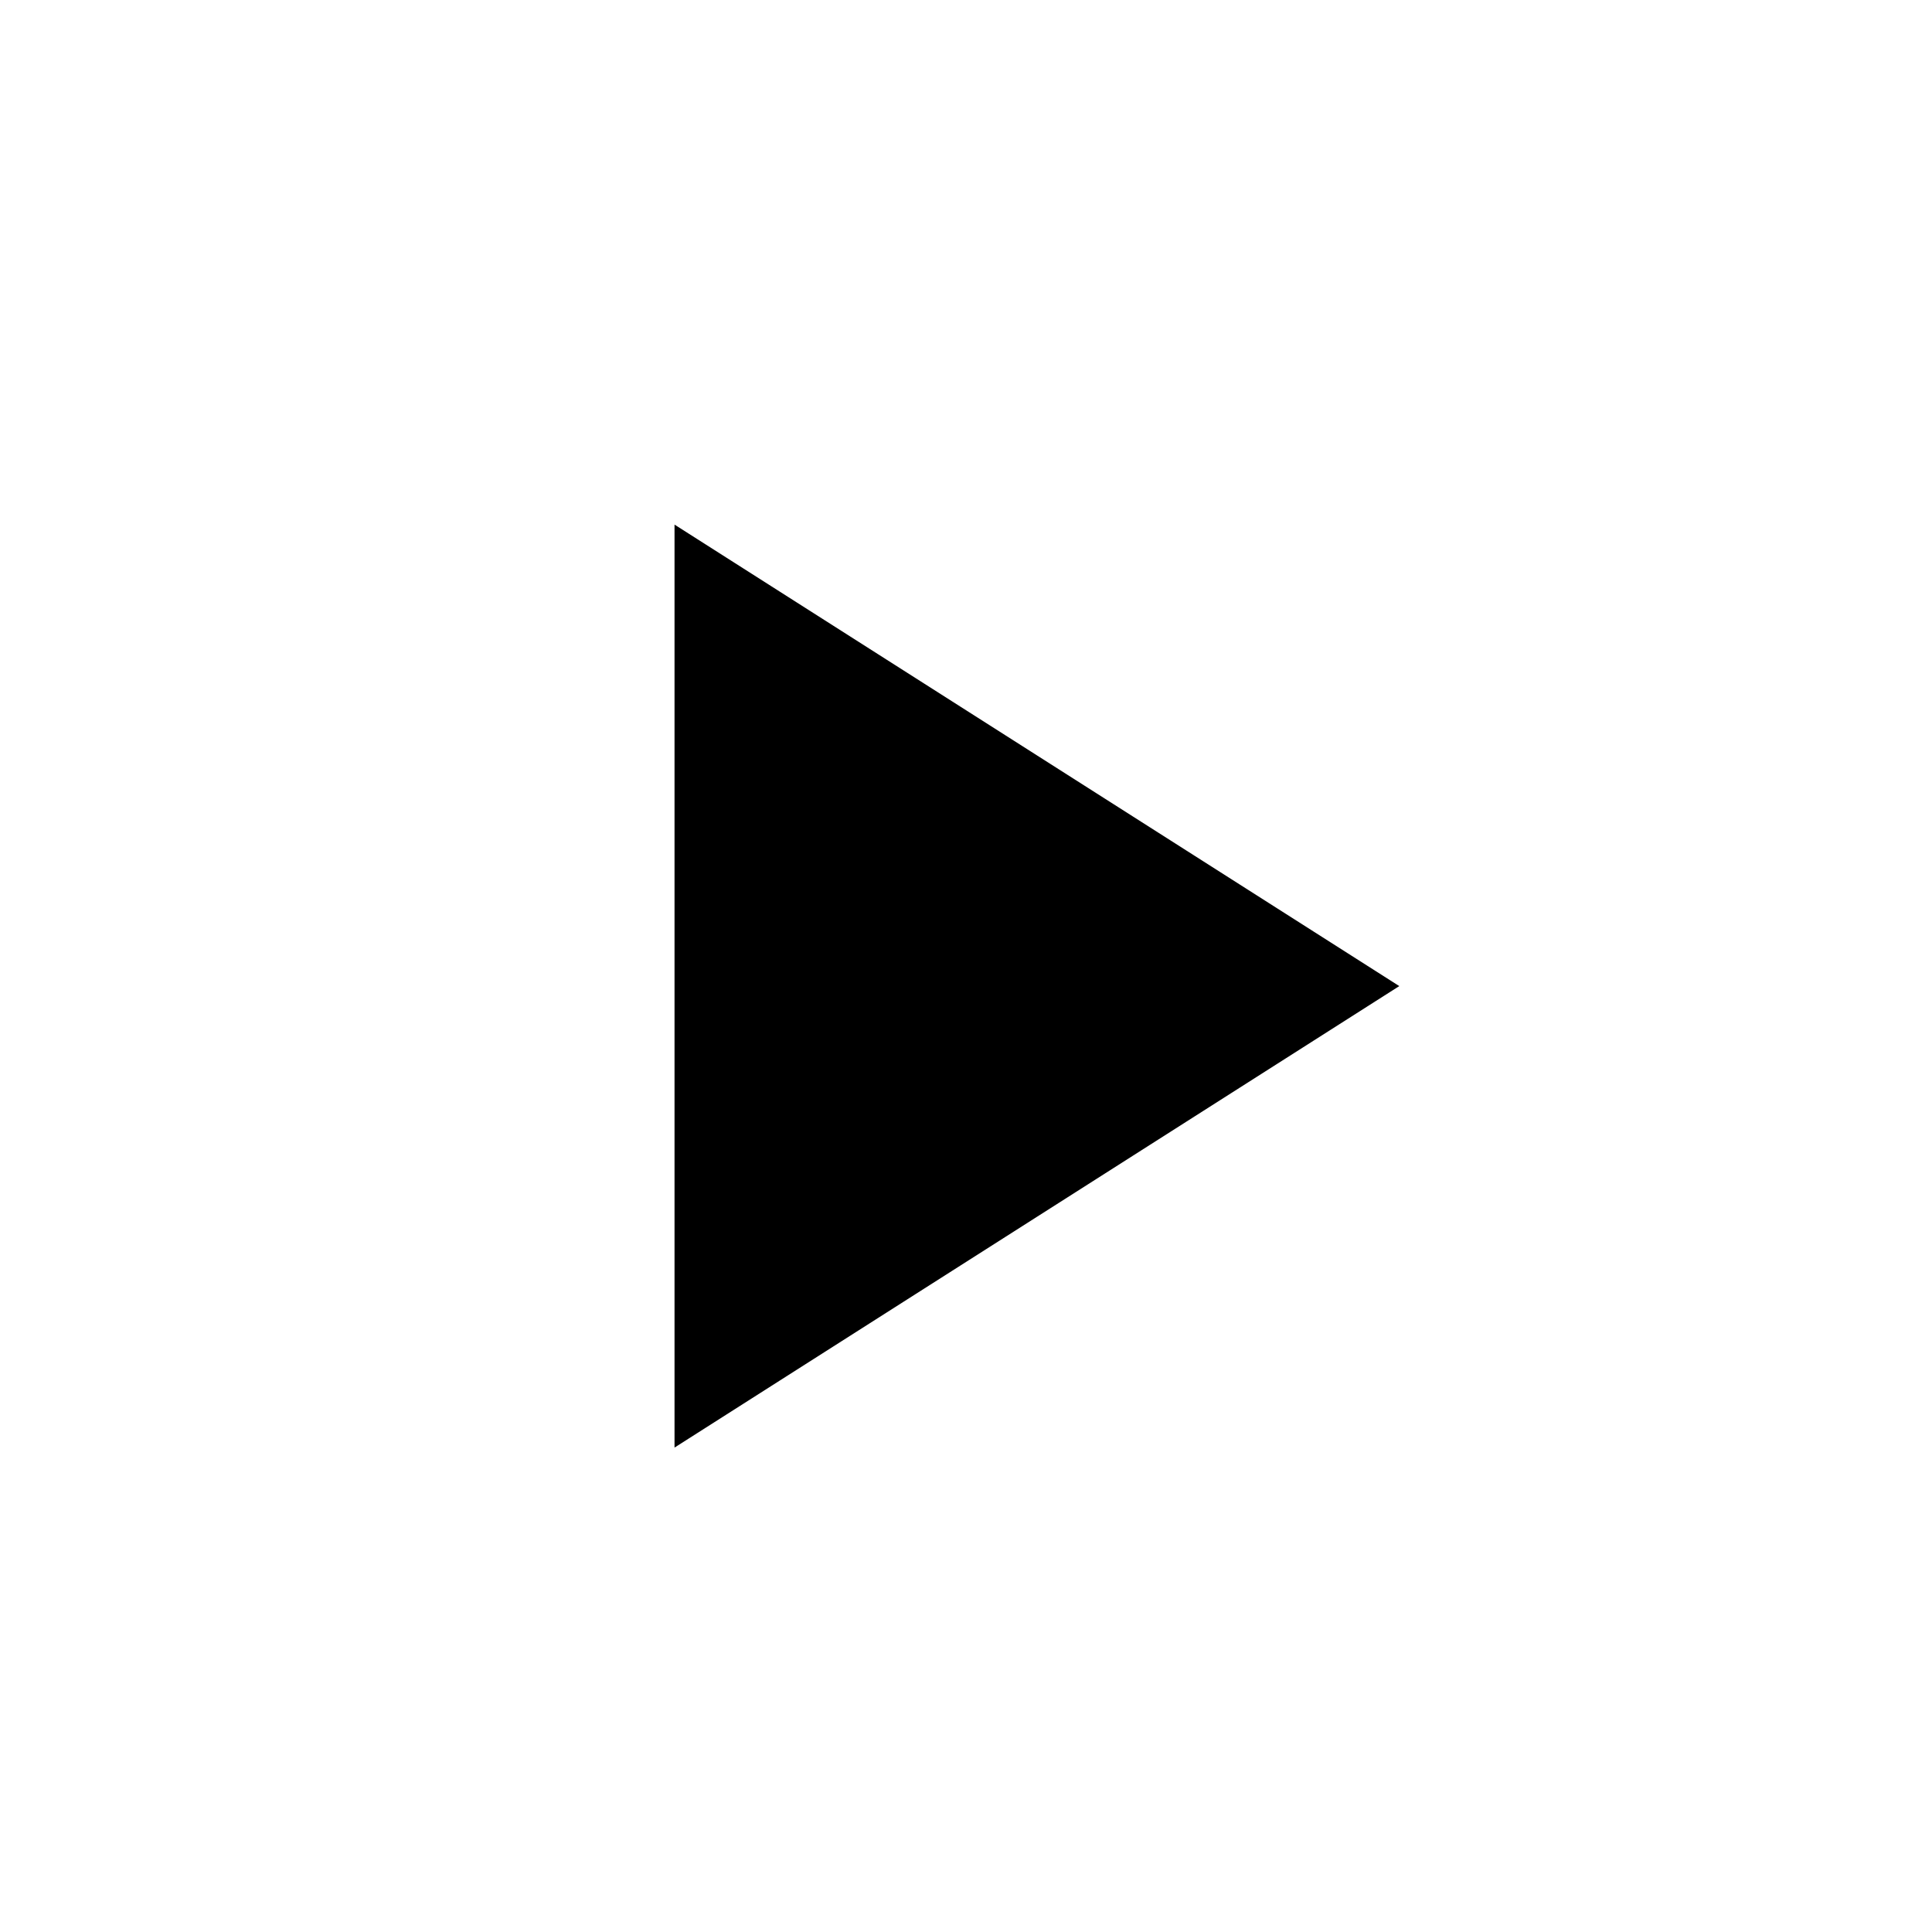
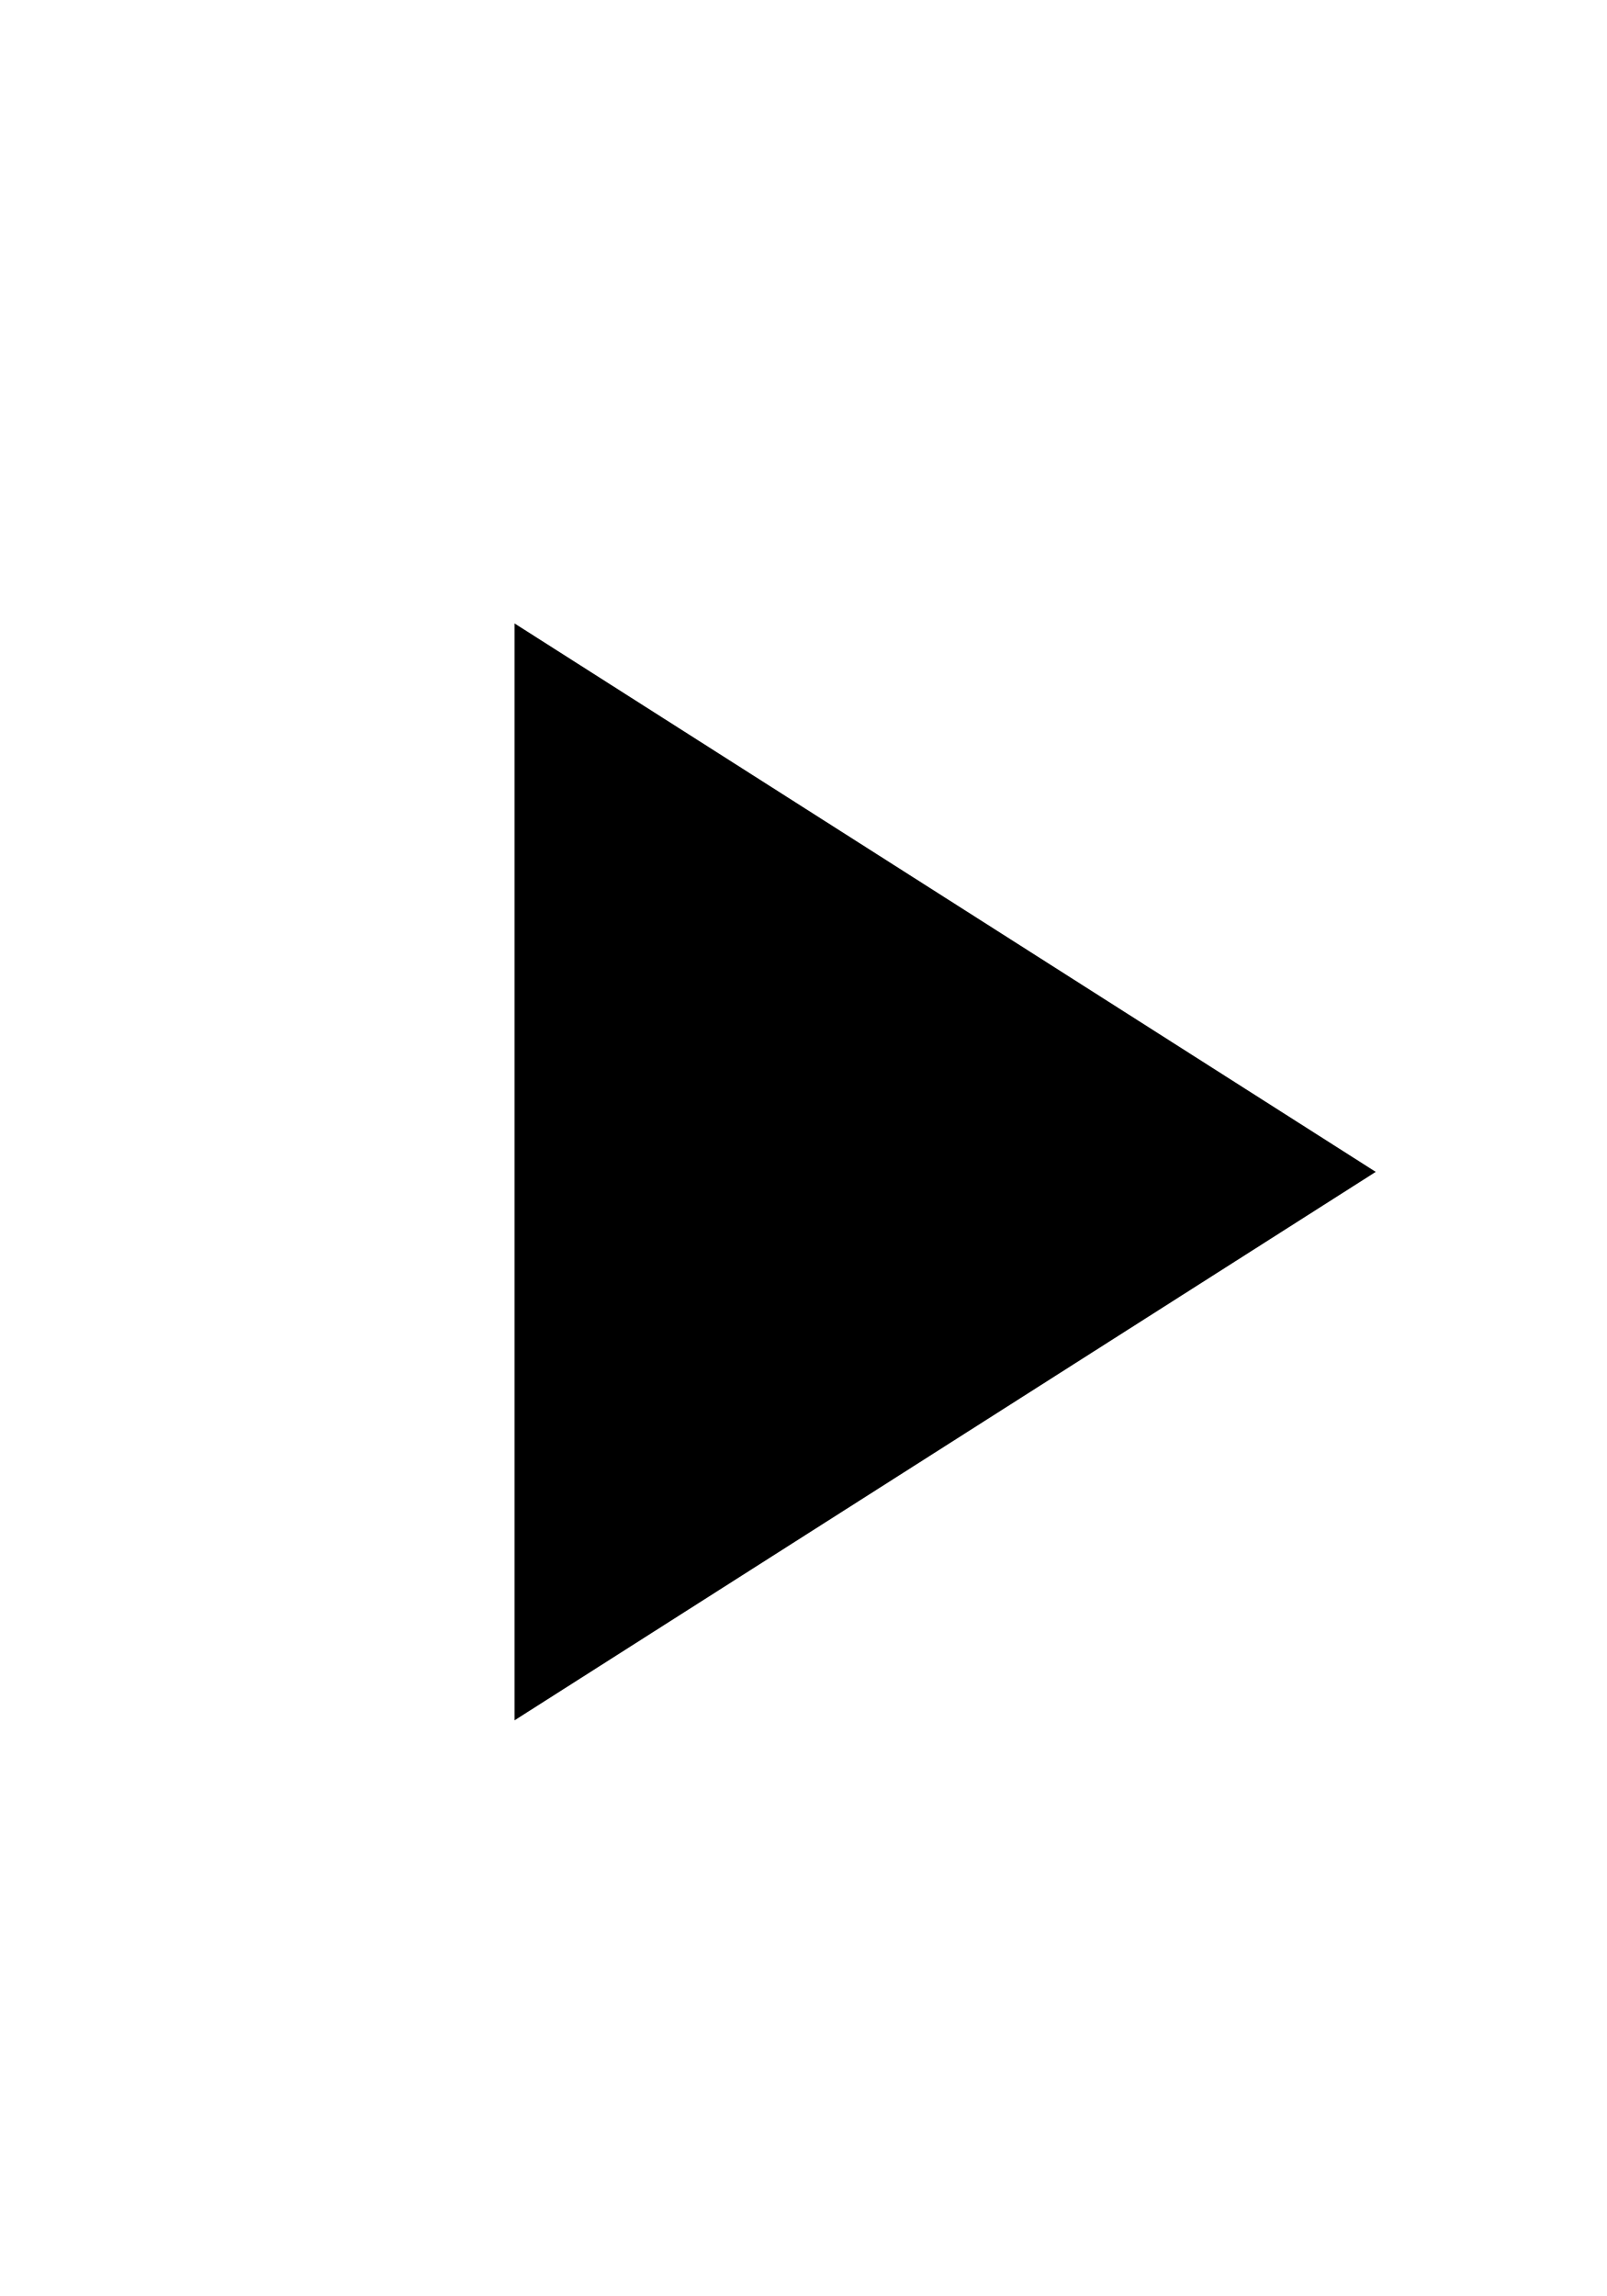
- <svg xmlns="http://www.w3.org/2000/svg" class="play" width="40" height="40" viewBox="-3 -4 40 40">
+ <svg xmlns="http://www.w3.org/2000/svg" class="play" width="28" height="40" viewBox="2 -4 28 40">
  <path transform="scale(0.0320625 0.0320625)" d="M576,363L810,512L576,661zM342,214L576,363L576,661L342,810z" />
</svg>
